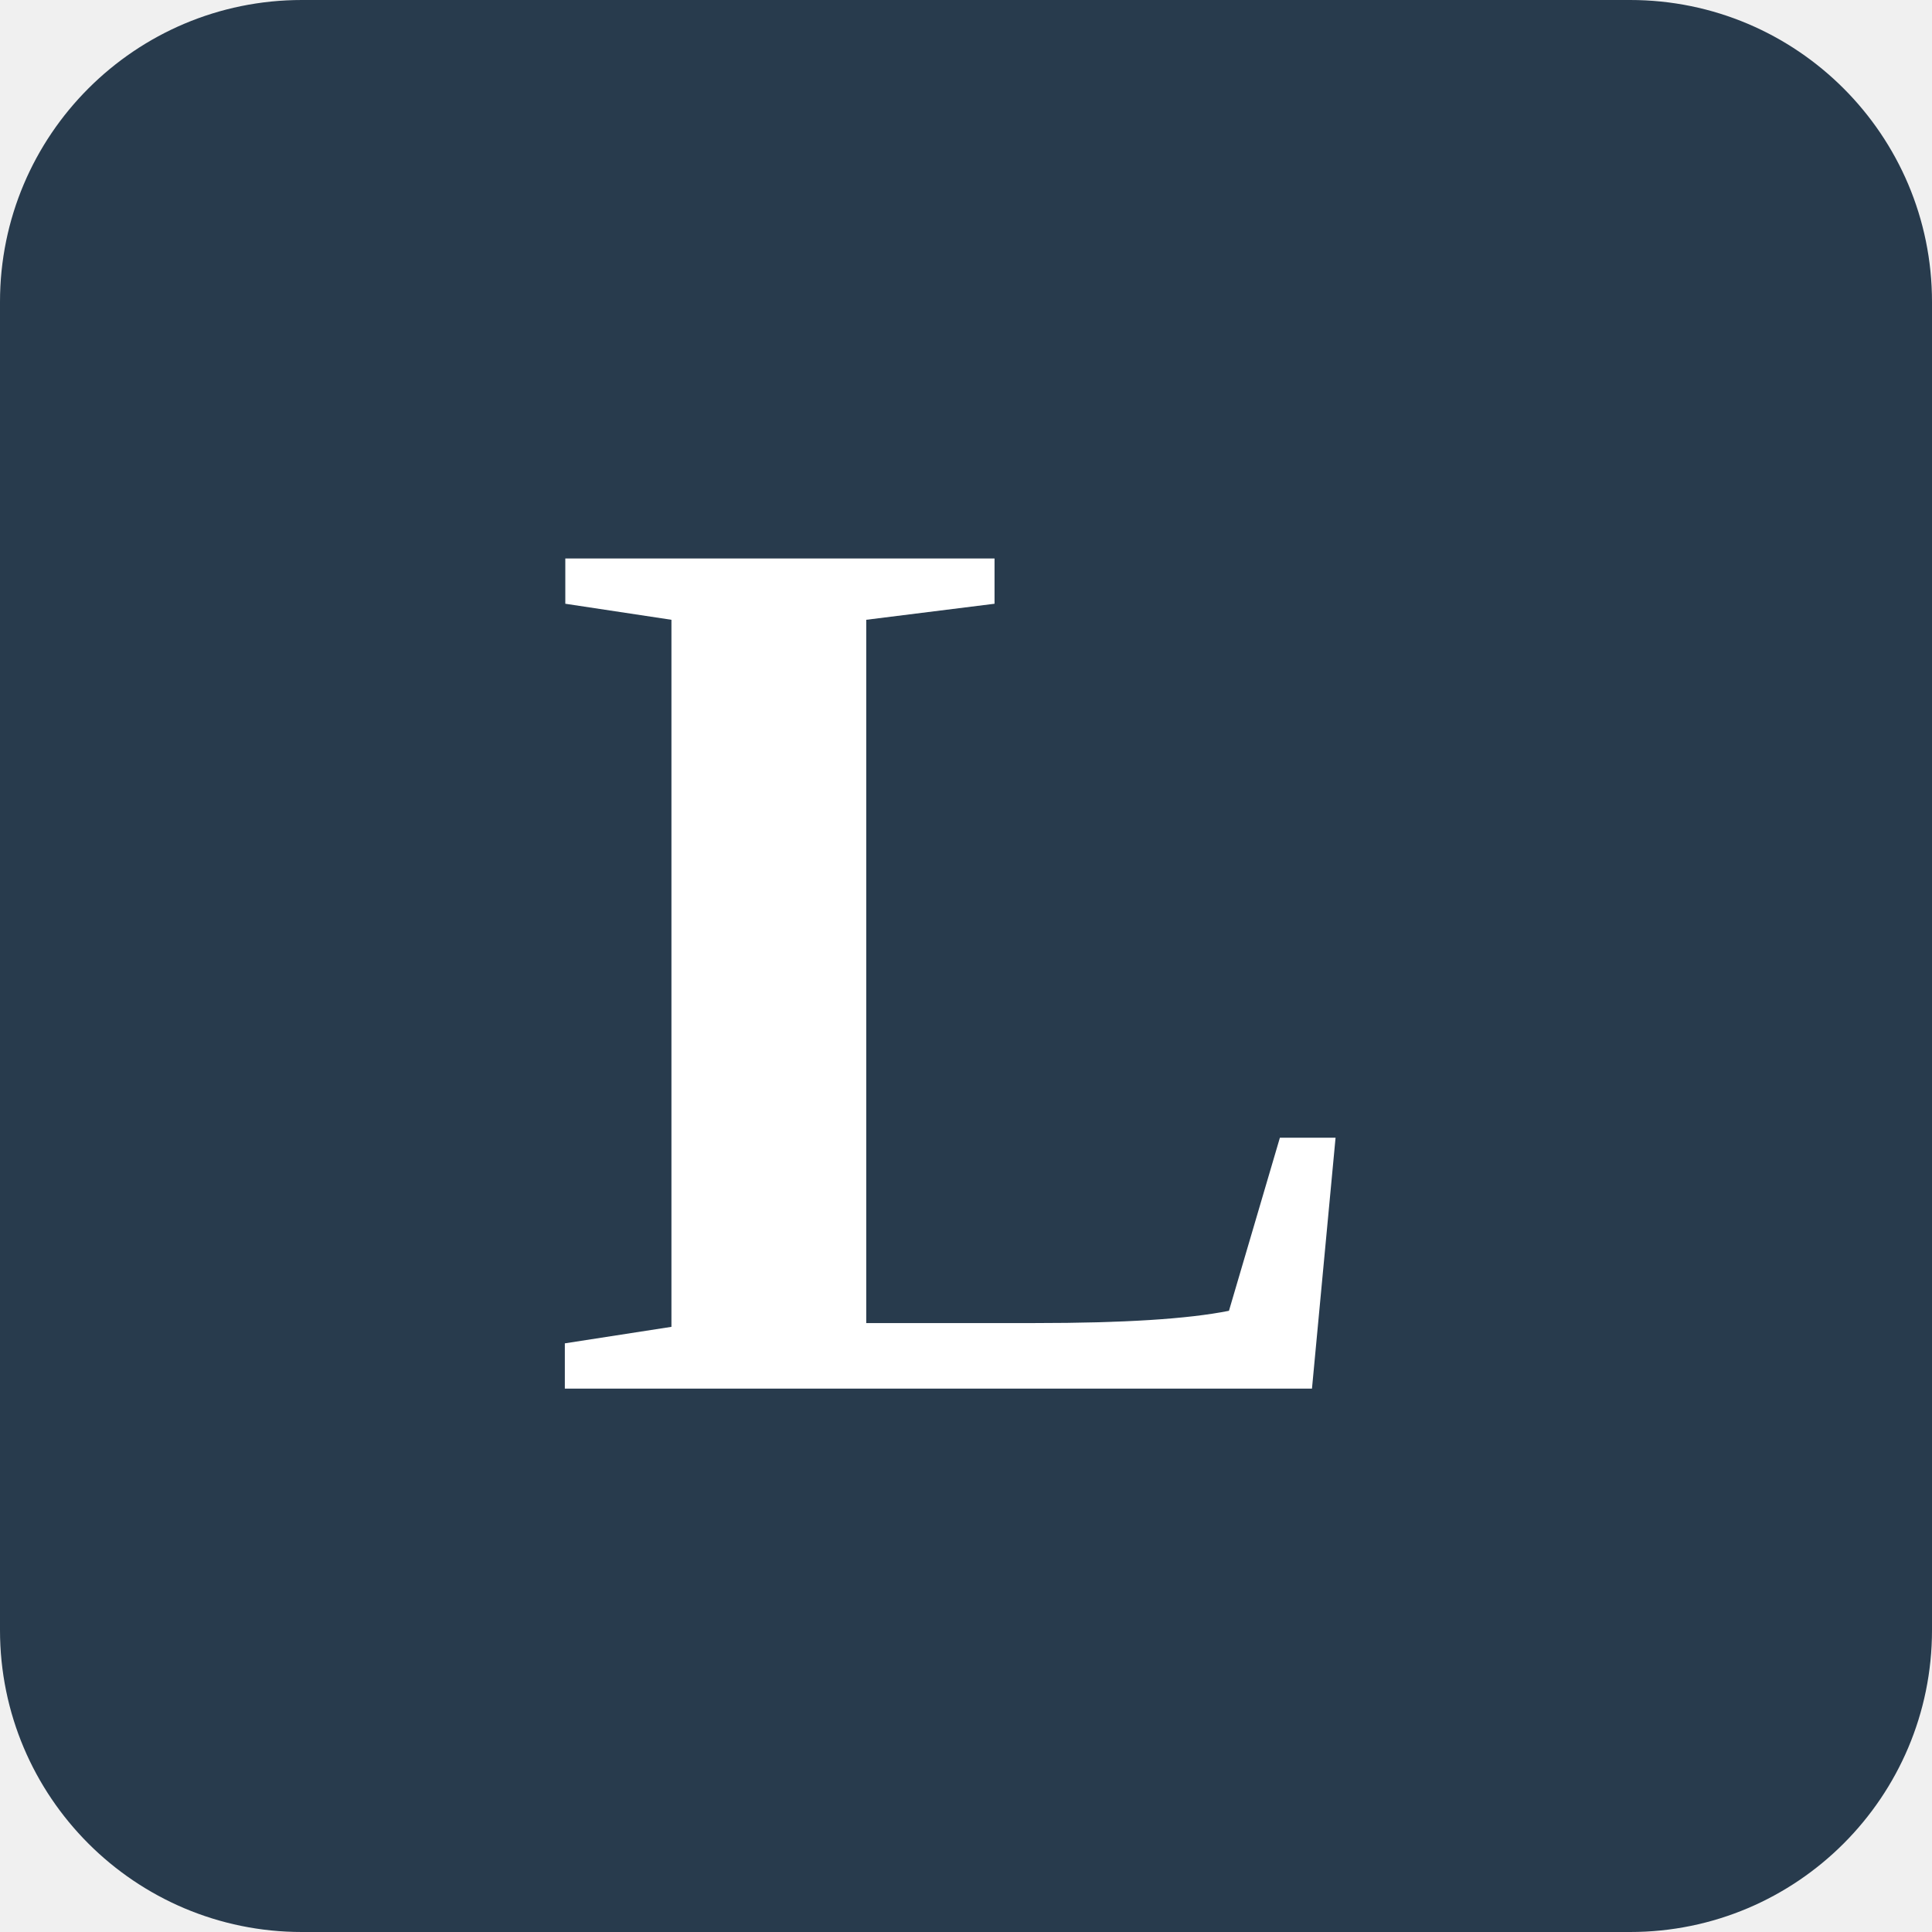
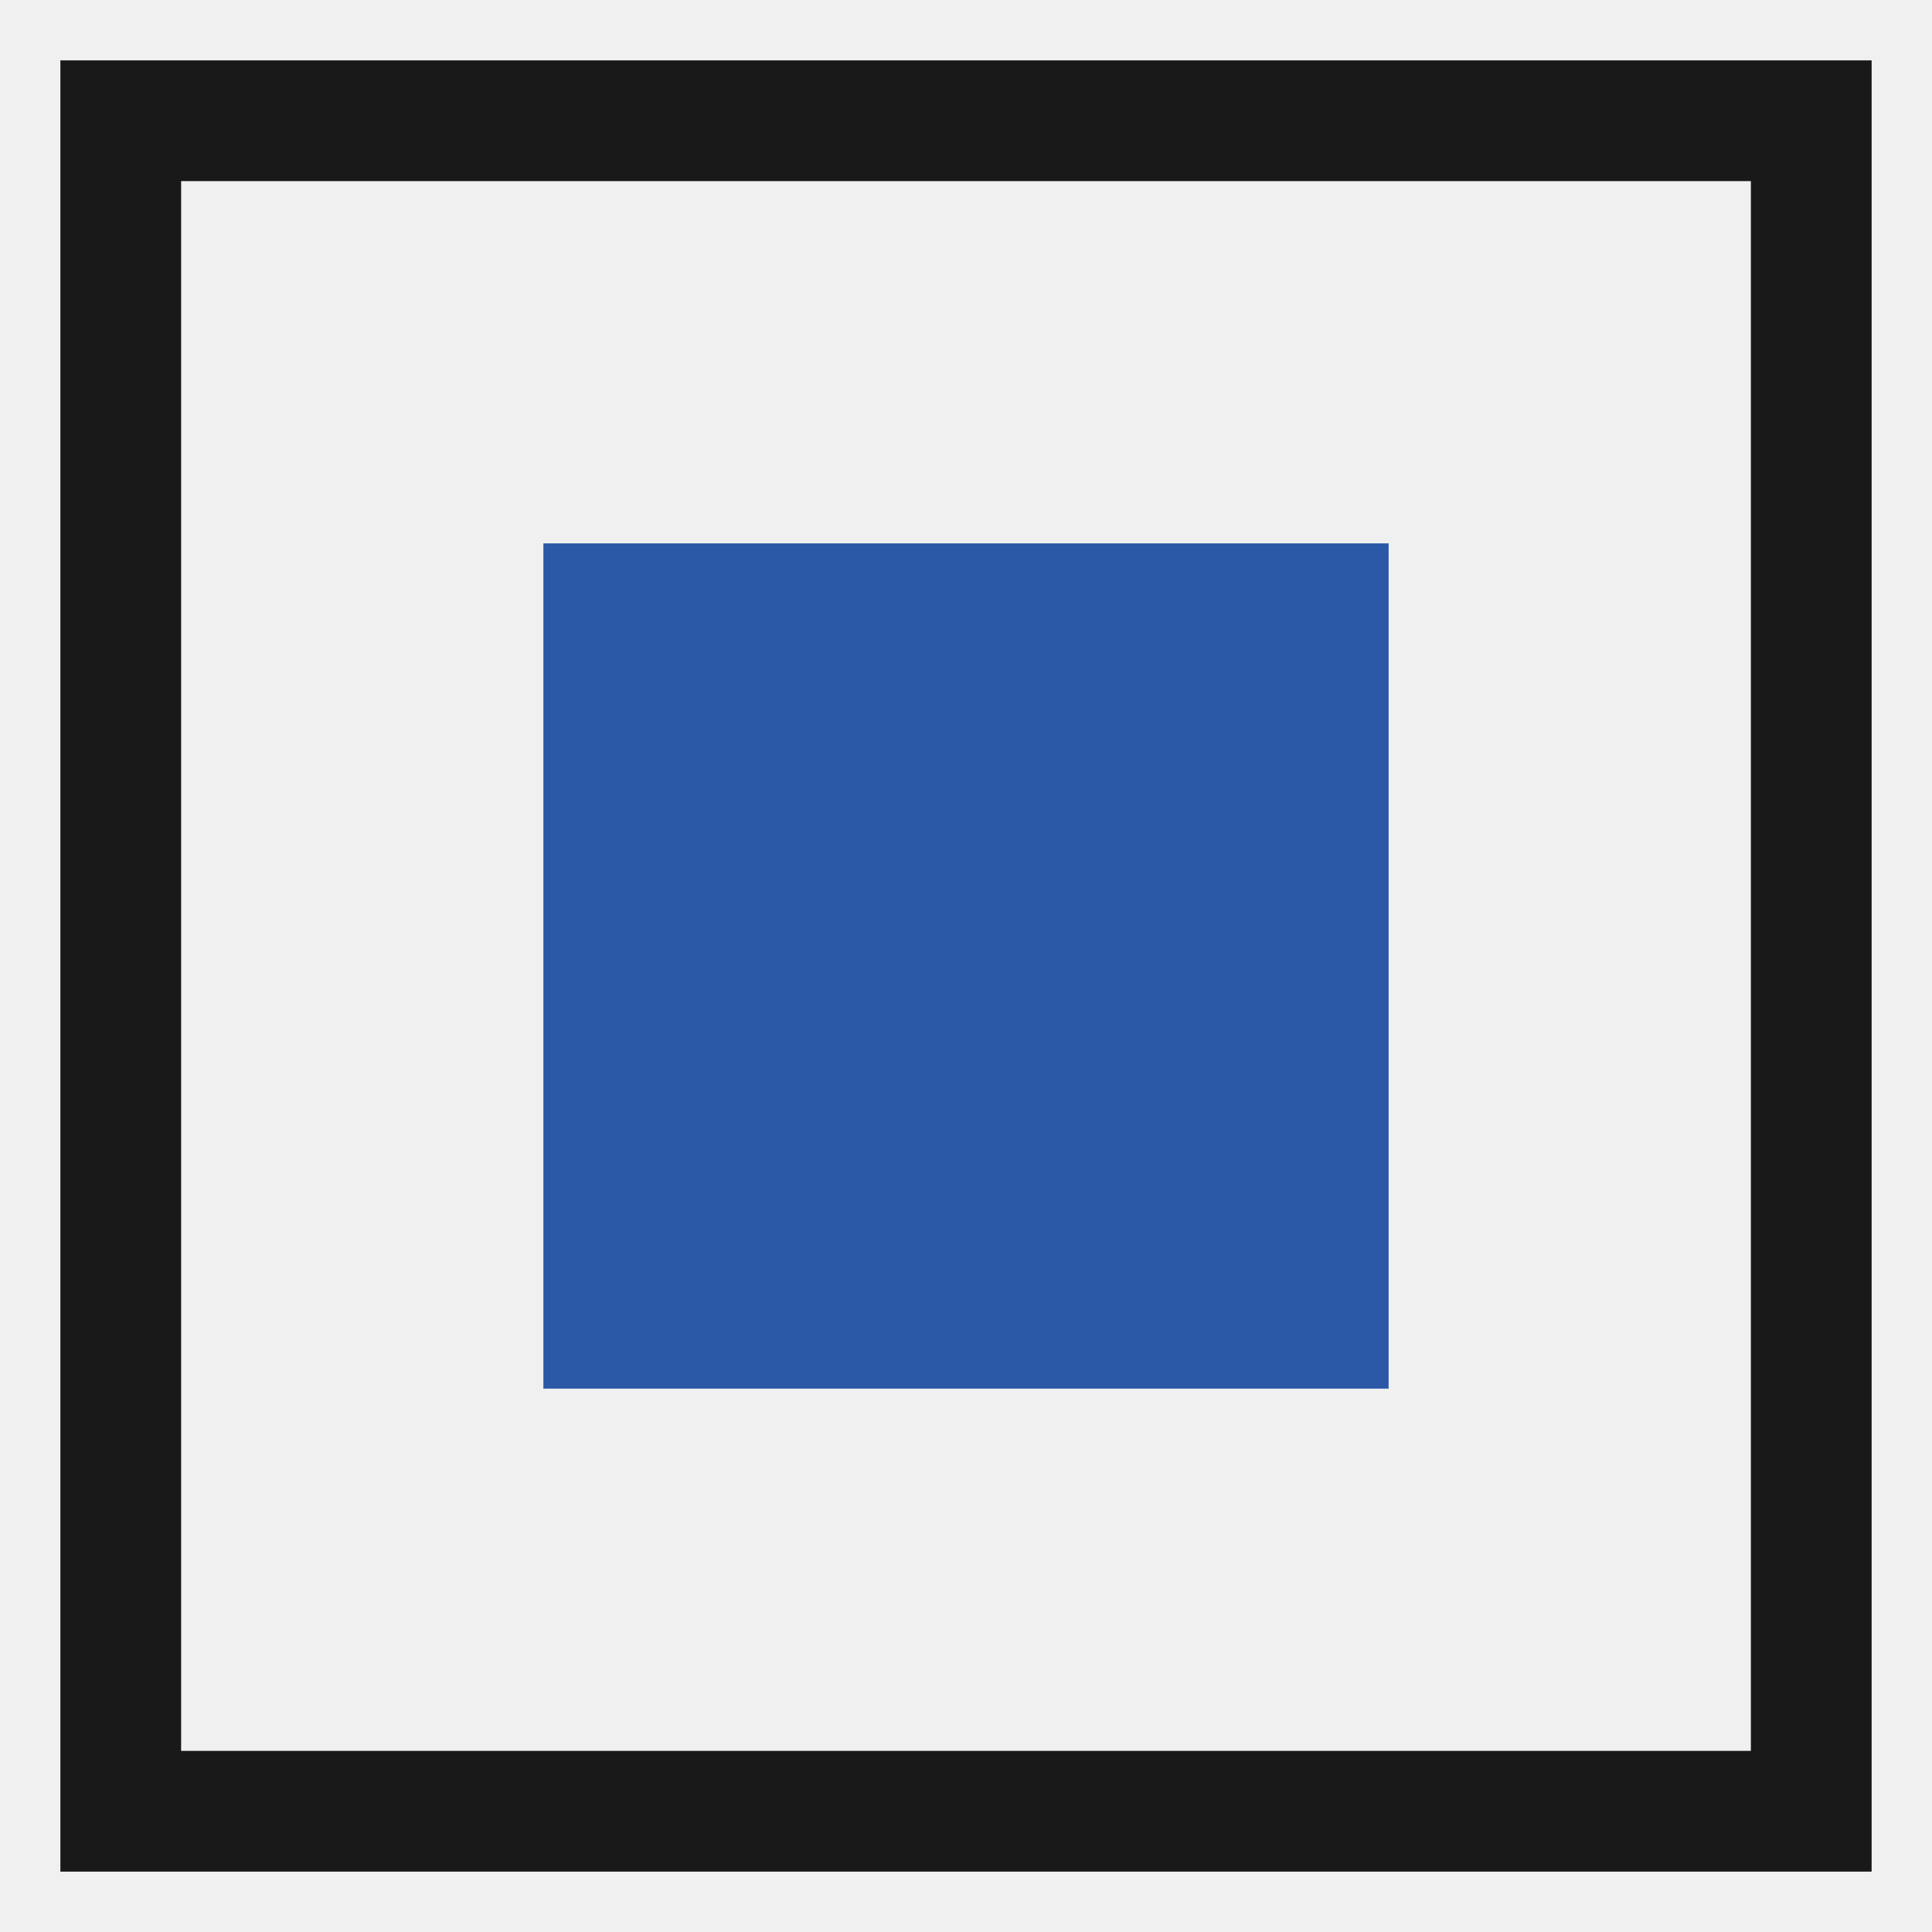
- <svg xmlns="http://www.w3.org/2000/svg" viewBox="0 0 64 64">
-   <rect width="64" height="64" rx="10" fill="#283b4d" />
-   <text x="32" y="46" text-anchor="middle" font-family="Georgia,'Times New Roman',serif" font-weight="700" font-size="42" fill="#fff">L</text>
+ <svg xmlns="http://www.w3.org/2000/svg" viewBox="0 0 32 32">
+   <rect x="2" y="2" width="28" height="28" fill="none" stroke="#191919" stroke-width="2" />
+   <rect x="9" y="9" width="14" height="14" fill="#2b59a8" />
</svg>
